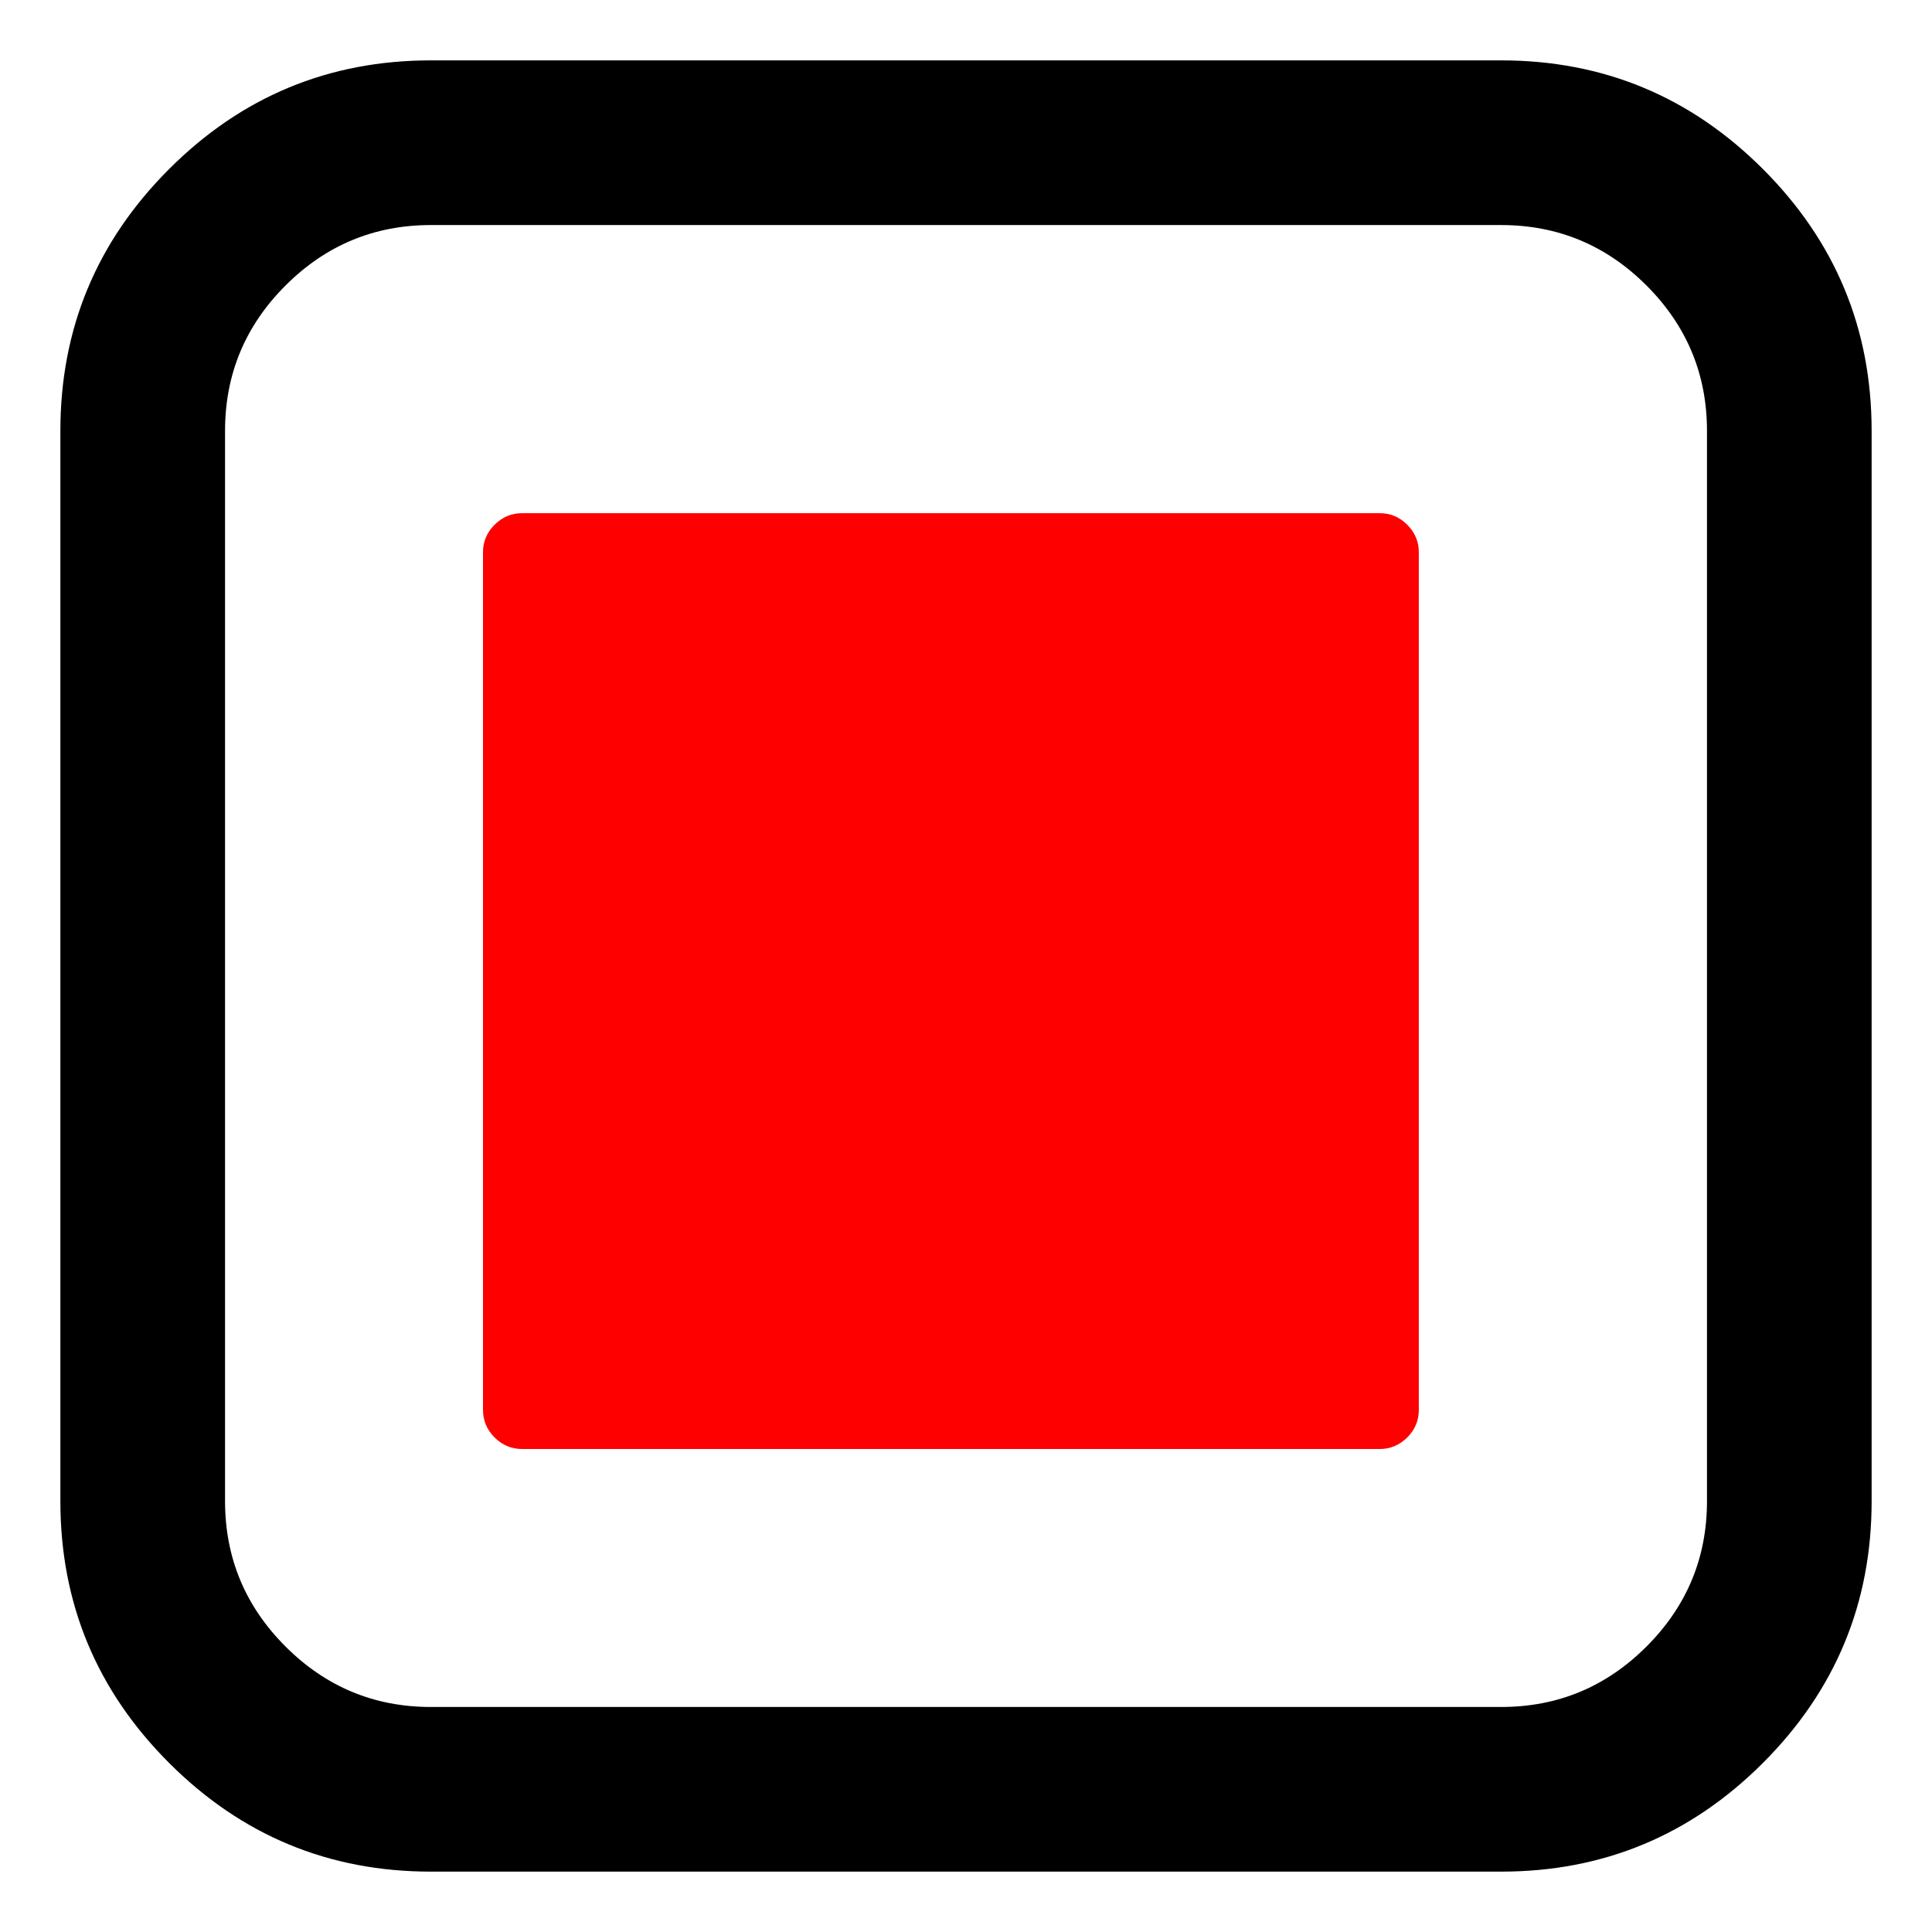
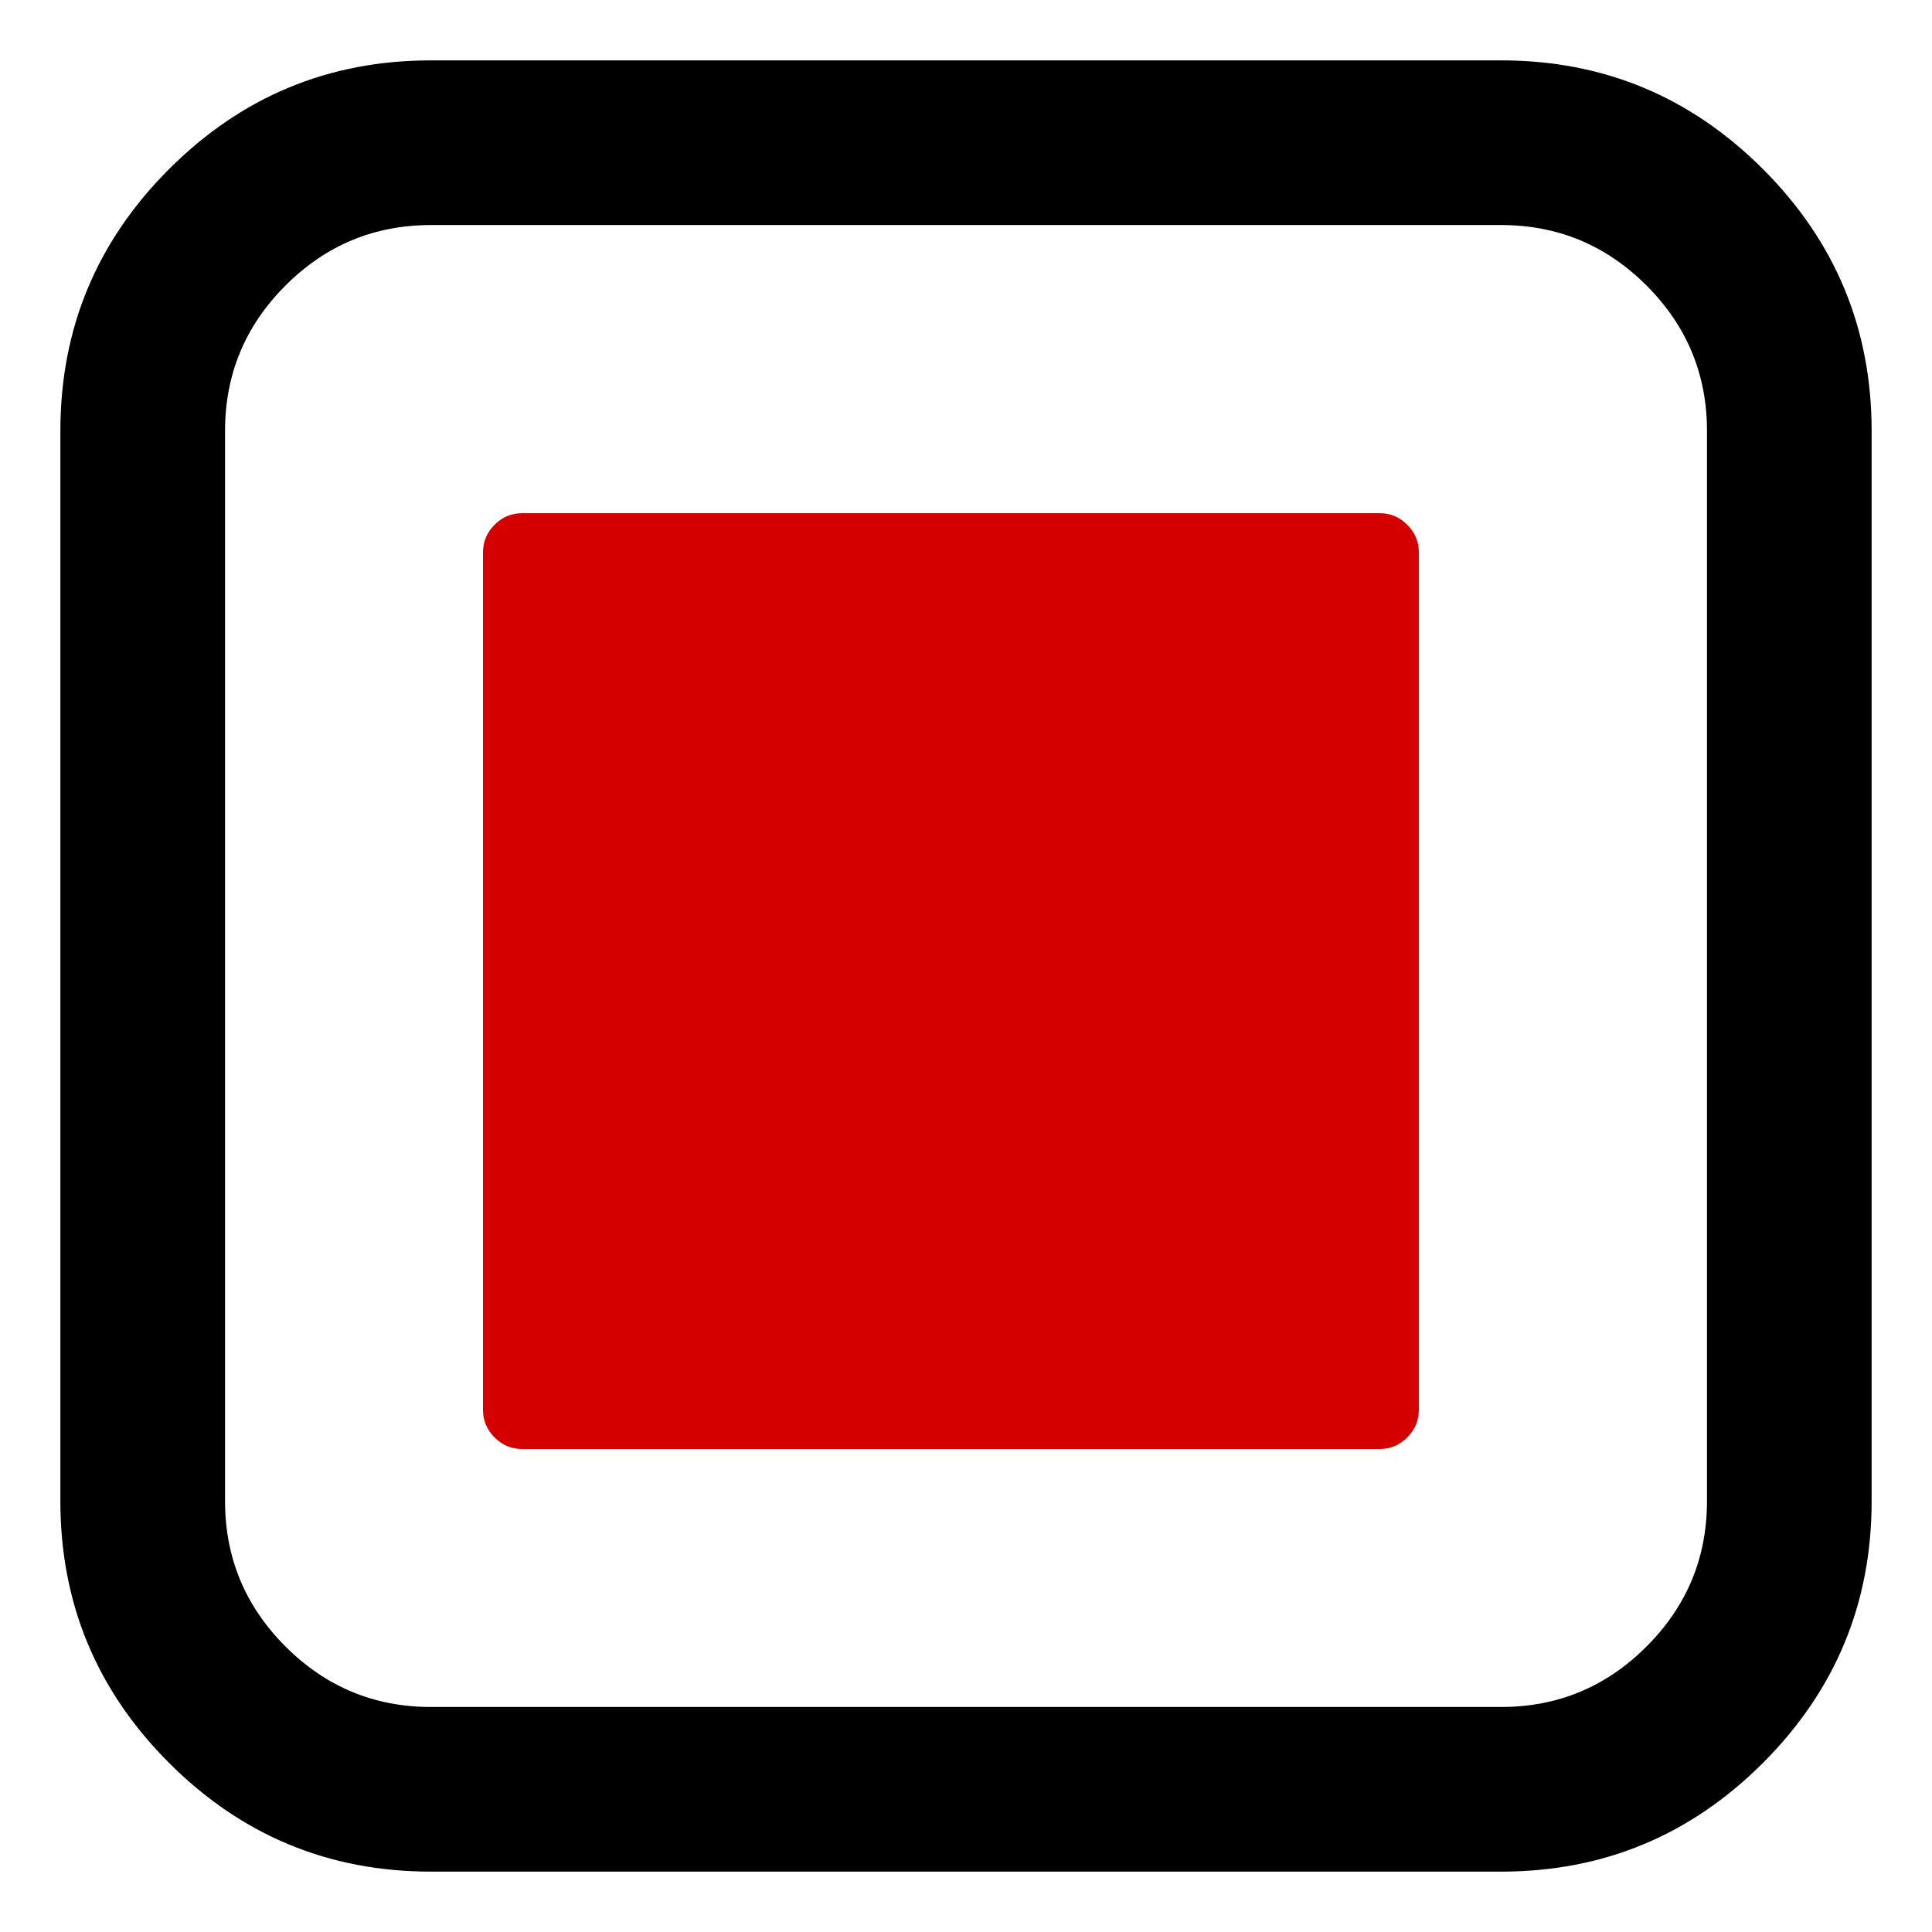
<svg xmlns="http://www.w3.org/2000/svg" zoomAndPan="magnify" xml:space="preserve" width="64" viewBox="0 0 64 64" version="1.1" preserveAspectRatio="xMidYMid meet" id="Layer_1" height="64" enable-background="new 0 0 64 64" contentStyleType="text/css" contentScriptType="text/ecmascript">
  <defs id="defs7" />
  <path id="path2" d="M 49.727,7.455 H 14.273 c -1.875,0 -3.48,0.668 -4.815,2.003 C 8.122,10.793 7.455,12.398 7.455,14.273 v 35.455 c 0,1.875 0.668,3.48 2.003,4.815 1.335,1.335 2.94,2.003 4.815,2.003 h 35.455 c 1.875,0 3.48,-0.668 4.815,-2.003 1.335,-1.335 2.003,-2.94 2.003,-4.815 V 14.273 c 0,-1.875 -0.668,-3.48 -2.003,-4.815 C 53.207,8.122 51.602,7.455 49.727,7.455 Z M 62,14.273 v 35.455 c 0,3.381 -1.2,6.271 -3.601,8.672 C 55.999,60.8 53.108,62 49.727,62 H 14.273 C 10.892,62 8.001,60.8 5.601,58.399 3.2,55.999 2,53.108 2,49.727 V 14.273 C 2,10.892 3.2,8.001 5.601,5.601 8.001,3.2 10.892,2 14.273,2 h 35.455 c 3.381,0 6.271,1.2 8.672,3.601 C 60.8,8.001 62,10.892 62,14.273 Z" style="fill:#000000;stroke-width:0.043" />
-   <path style="fill:#ff0000;stroke-width:0.02" id="path2-3" d="m 47,18.292 v 28.417 c 0,0.35 -0.128,0.653 -0.383,0.908 C 46.361,47.872 46.058,48 45.708,48 H 17.292 C 16.942,48 16.639,47.872 16.383,47.617 16.128,47.361 16,47.058 16,46.708 V 18.292 c 0,-0.35 0.128,-0.653 0.383,-0.908 C 16.639,17.128 16.942,17 17.292,17 h 28.417 c 0.35,0 0.653,0.128 0.908,0.383 C 46.872,17.639 47,17.942 47,18.292 Z" />
+   <path style="fill:#d40000;stroke-width:0.02" id="path2-3" d="m 47,18.292 v 28.417 c 0,0.35 -0.128,0.653 -0.383,0.908 C 46.361,47.872 46.058,48 45.708,48 H 17.292 C 16.942,48 16.639,47.872 16.383,47.617 16.128,47.361 16,47.058 16,46.708 V 18.292 c 0,-0.35 0.128,-0.653 0.383,-0.908 C 16.639,17.128 16.942,17 17.292,17 h 28.417 c 0.35,0 0.653,0.128 0.908,0.383 C 46.872,17.639 47,17.942 47,18.292 Z" />
</svg>
